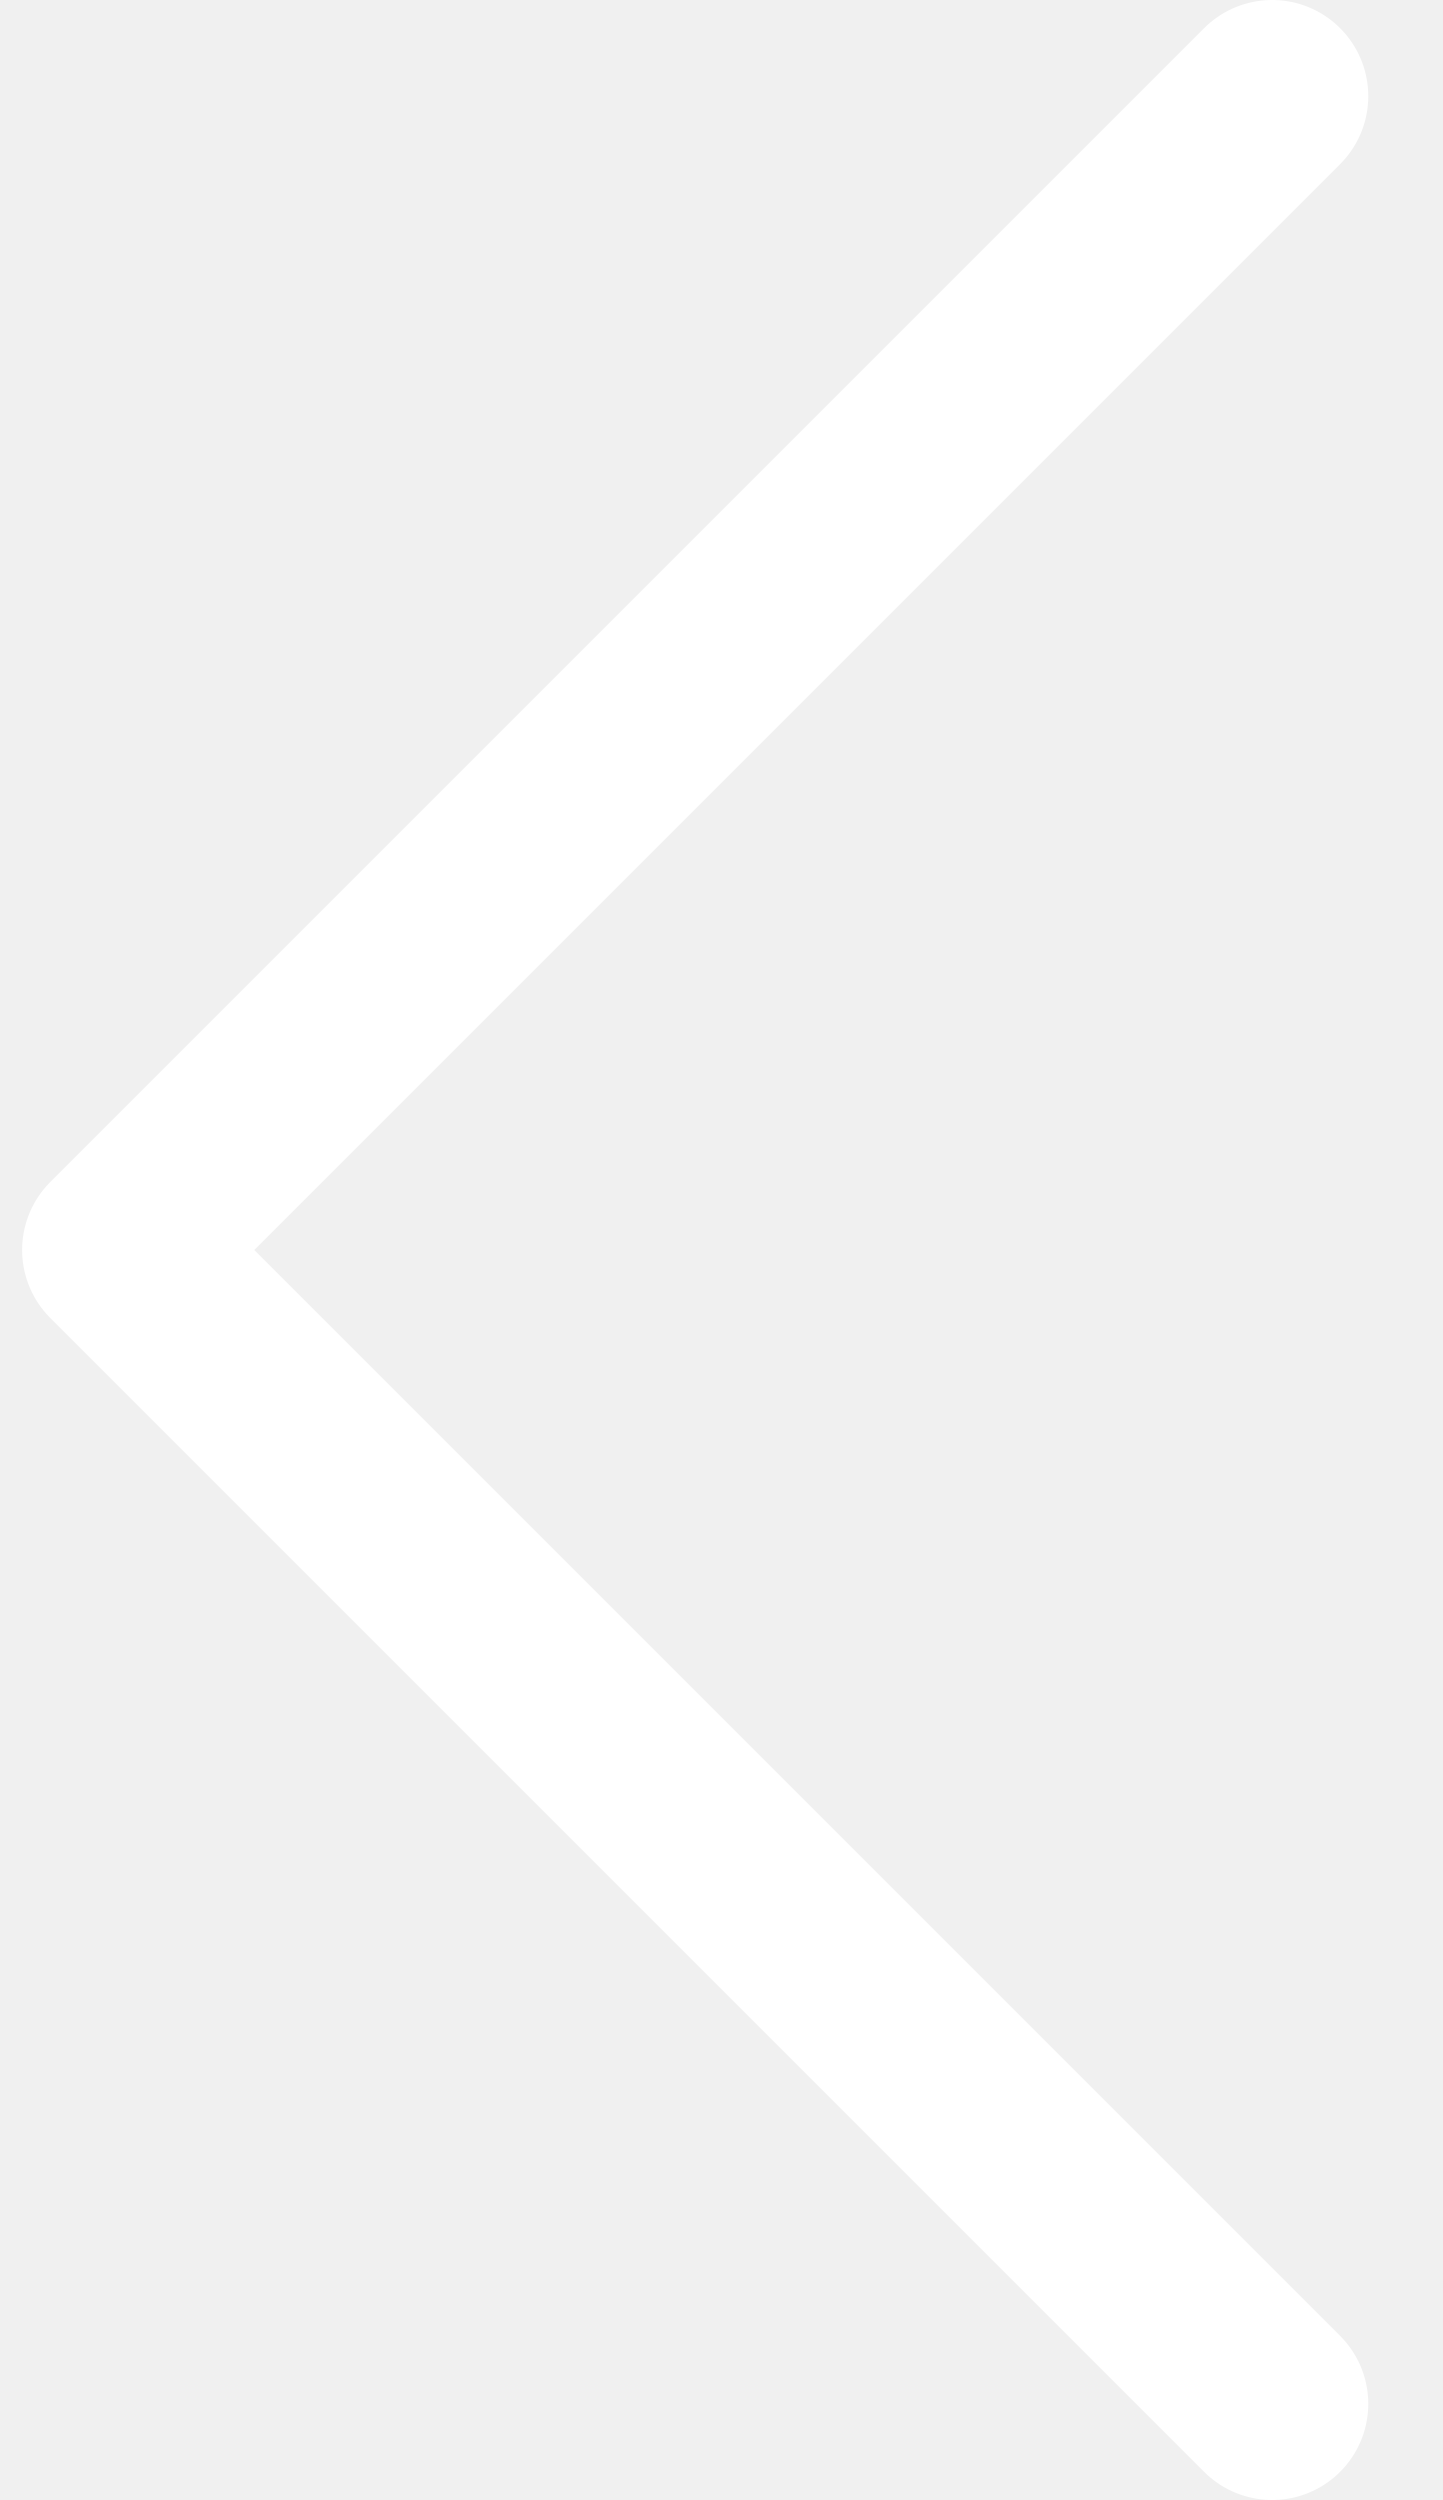
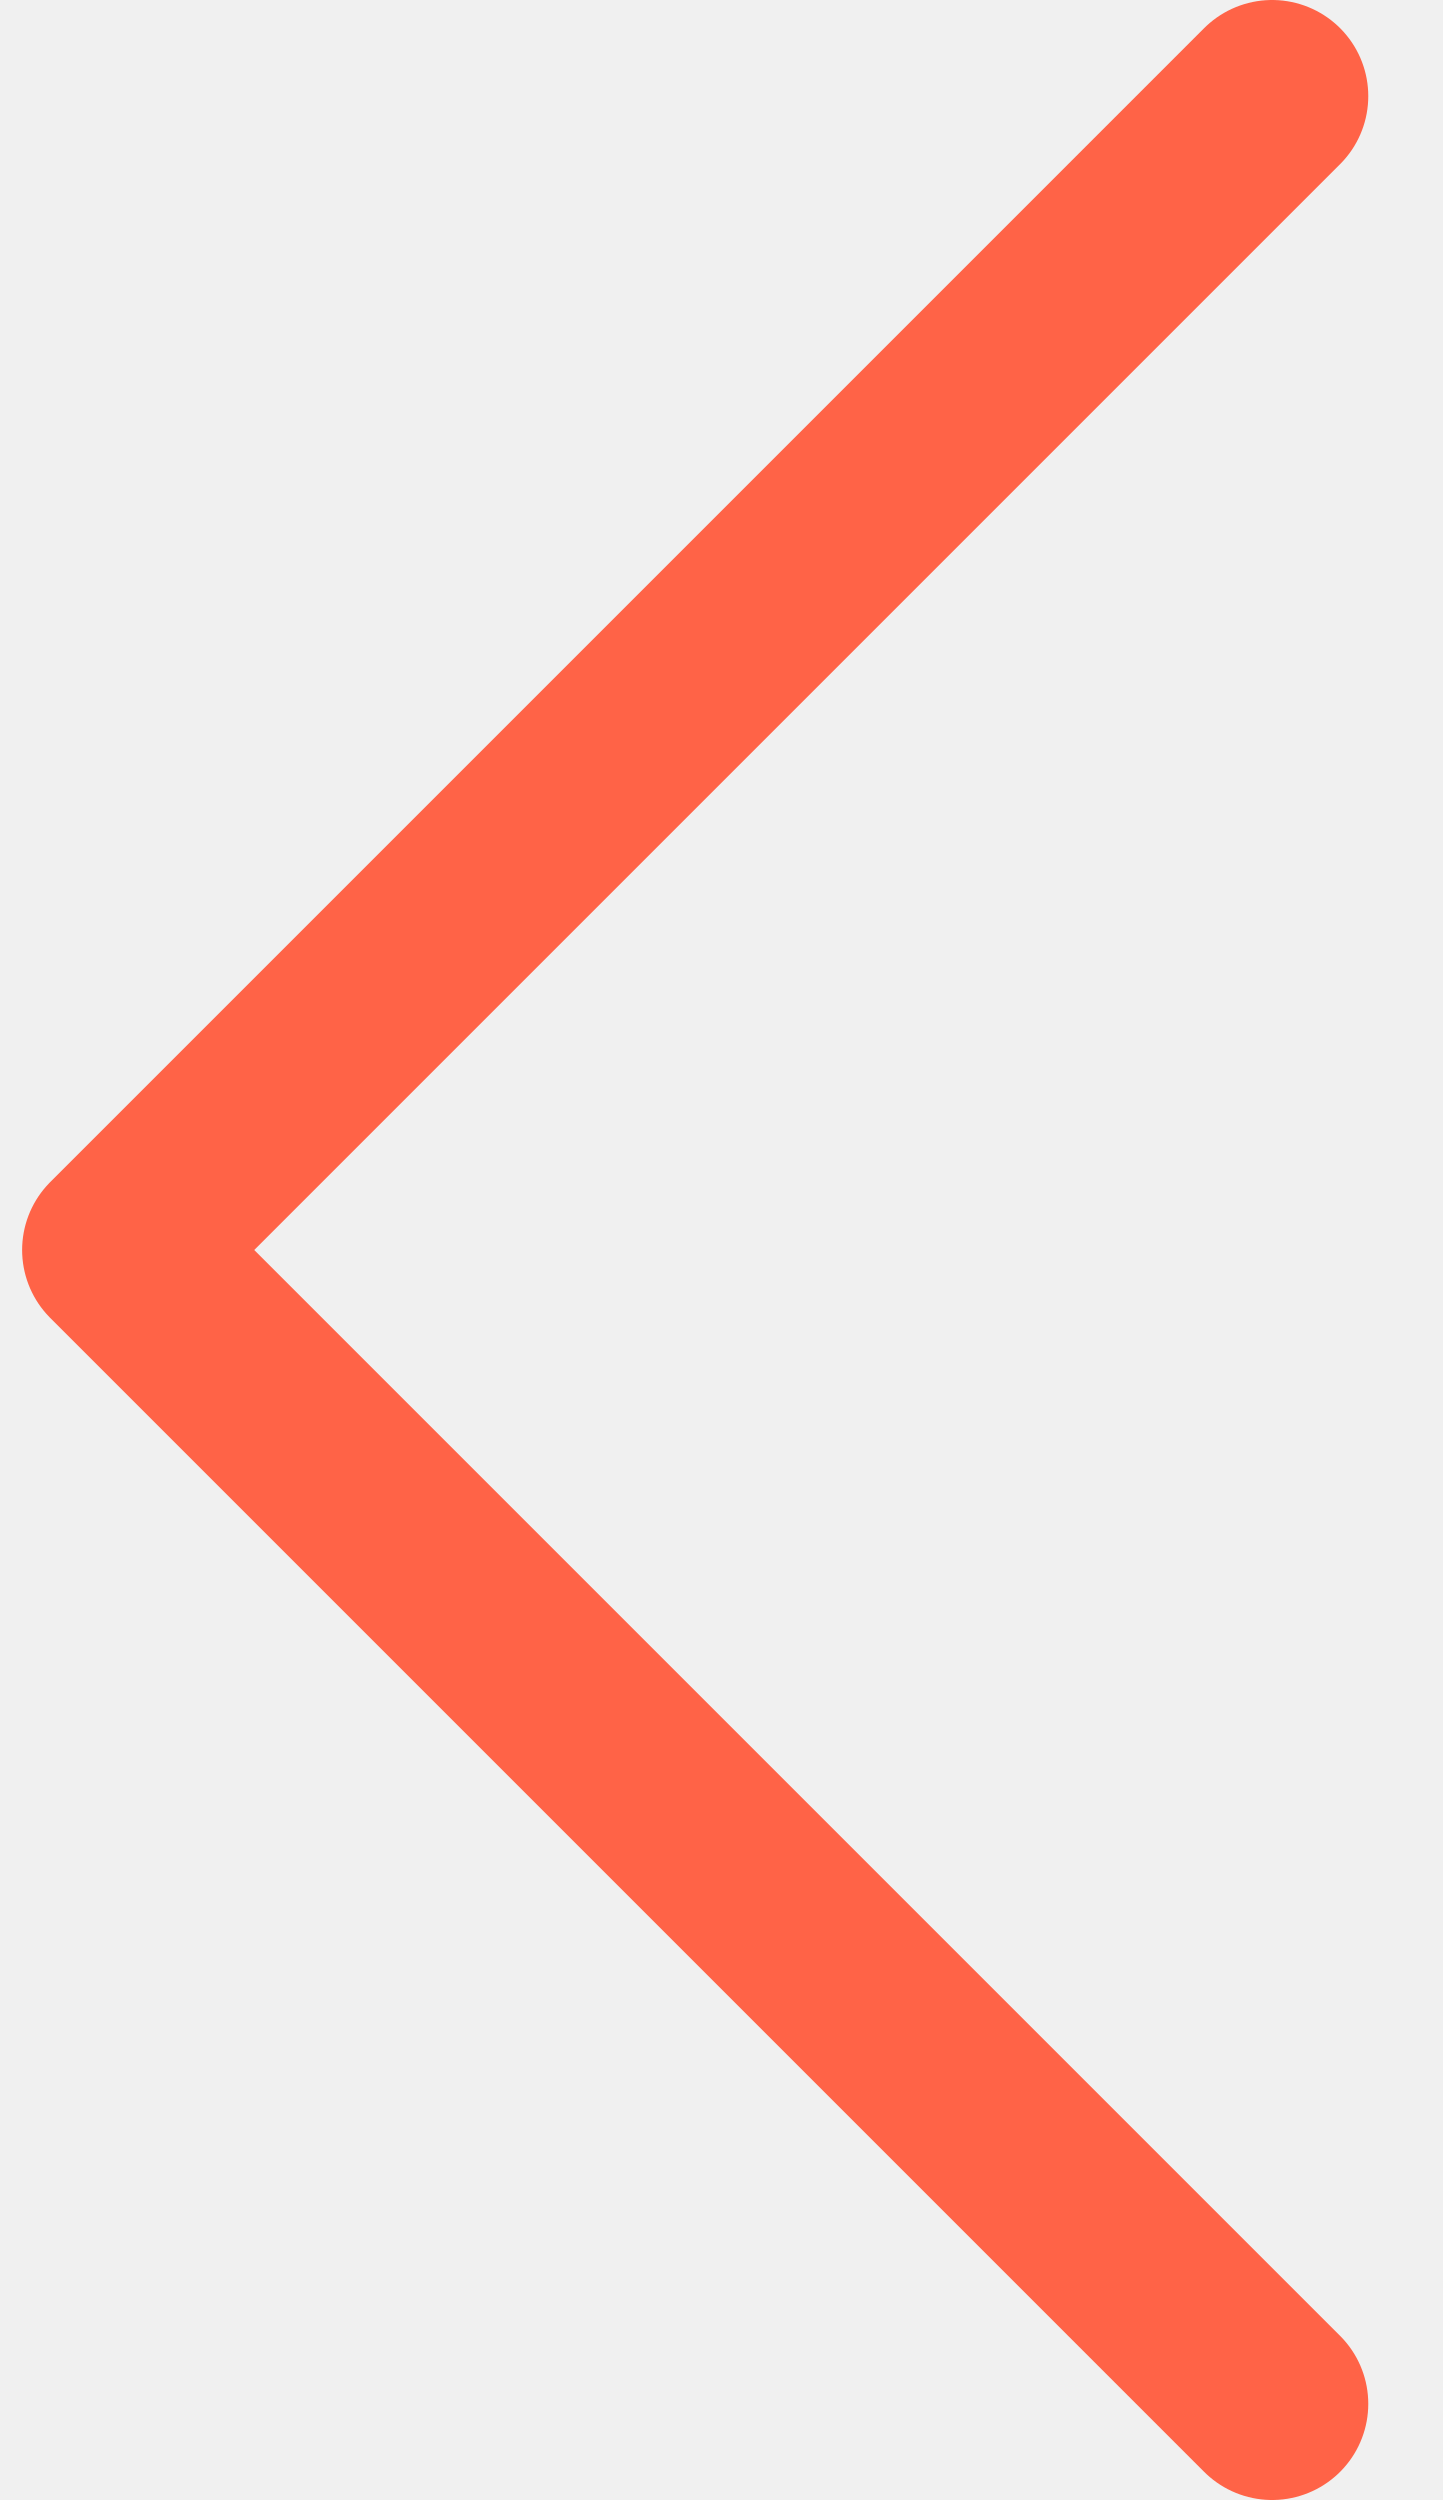
<svg xmlns="http://www.w3.org/2000/svg" width="15" height="26" viewBox="0 0 15 26" fill="none">
-   <path d="M13.23 1L1.23 13L13.23 25" stroke="white" stroke-width="2" stroke-linecap="round" stroke-linejoin="round" />
+   <path d="M13.23 1L1.23 13L13.23 25" stroke="tomato" stroke-width="2" stroke-linecap="round" stroke-linejoin="round" />
</svg>
